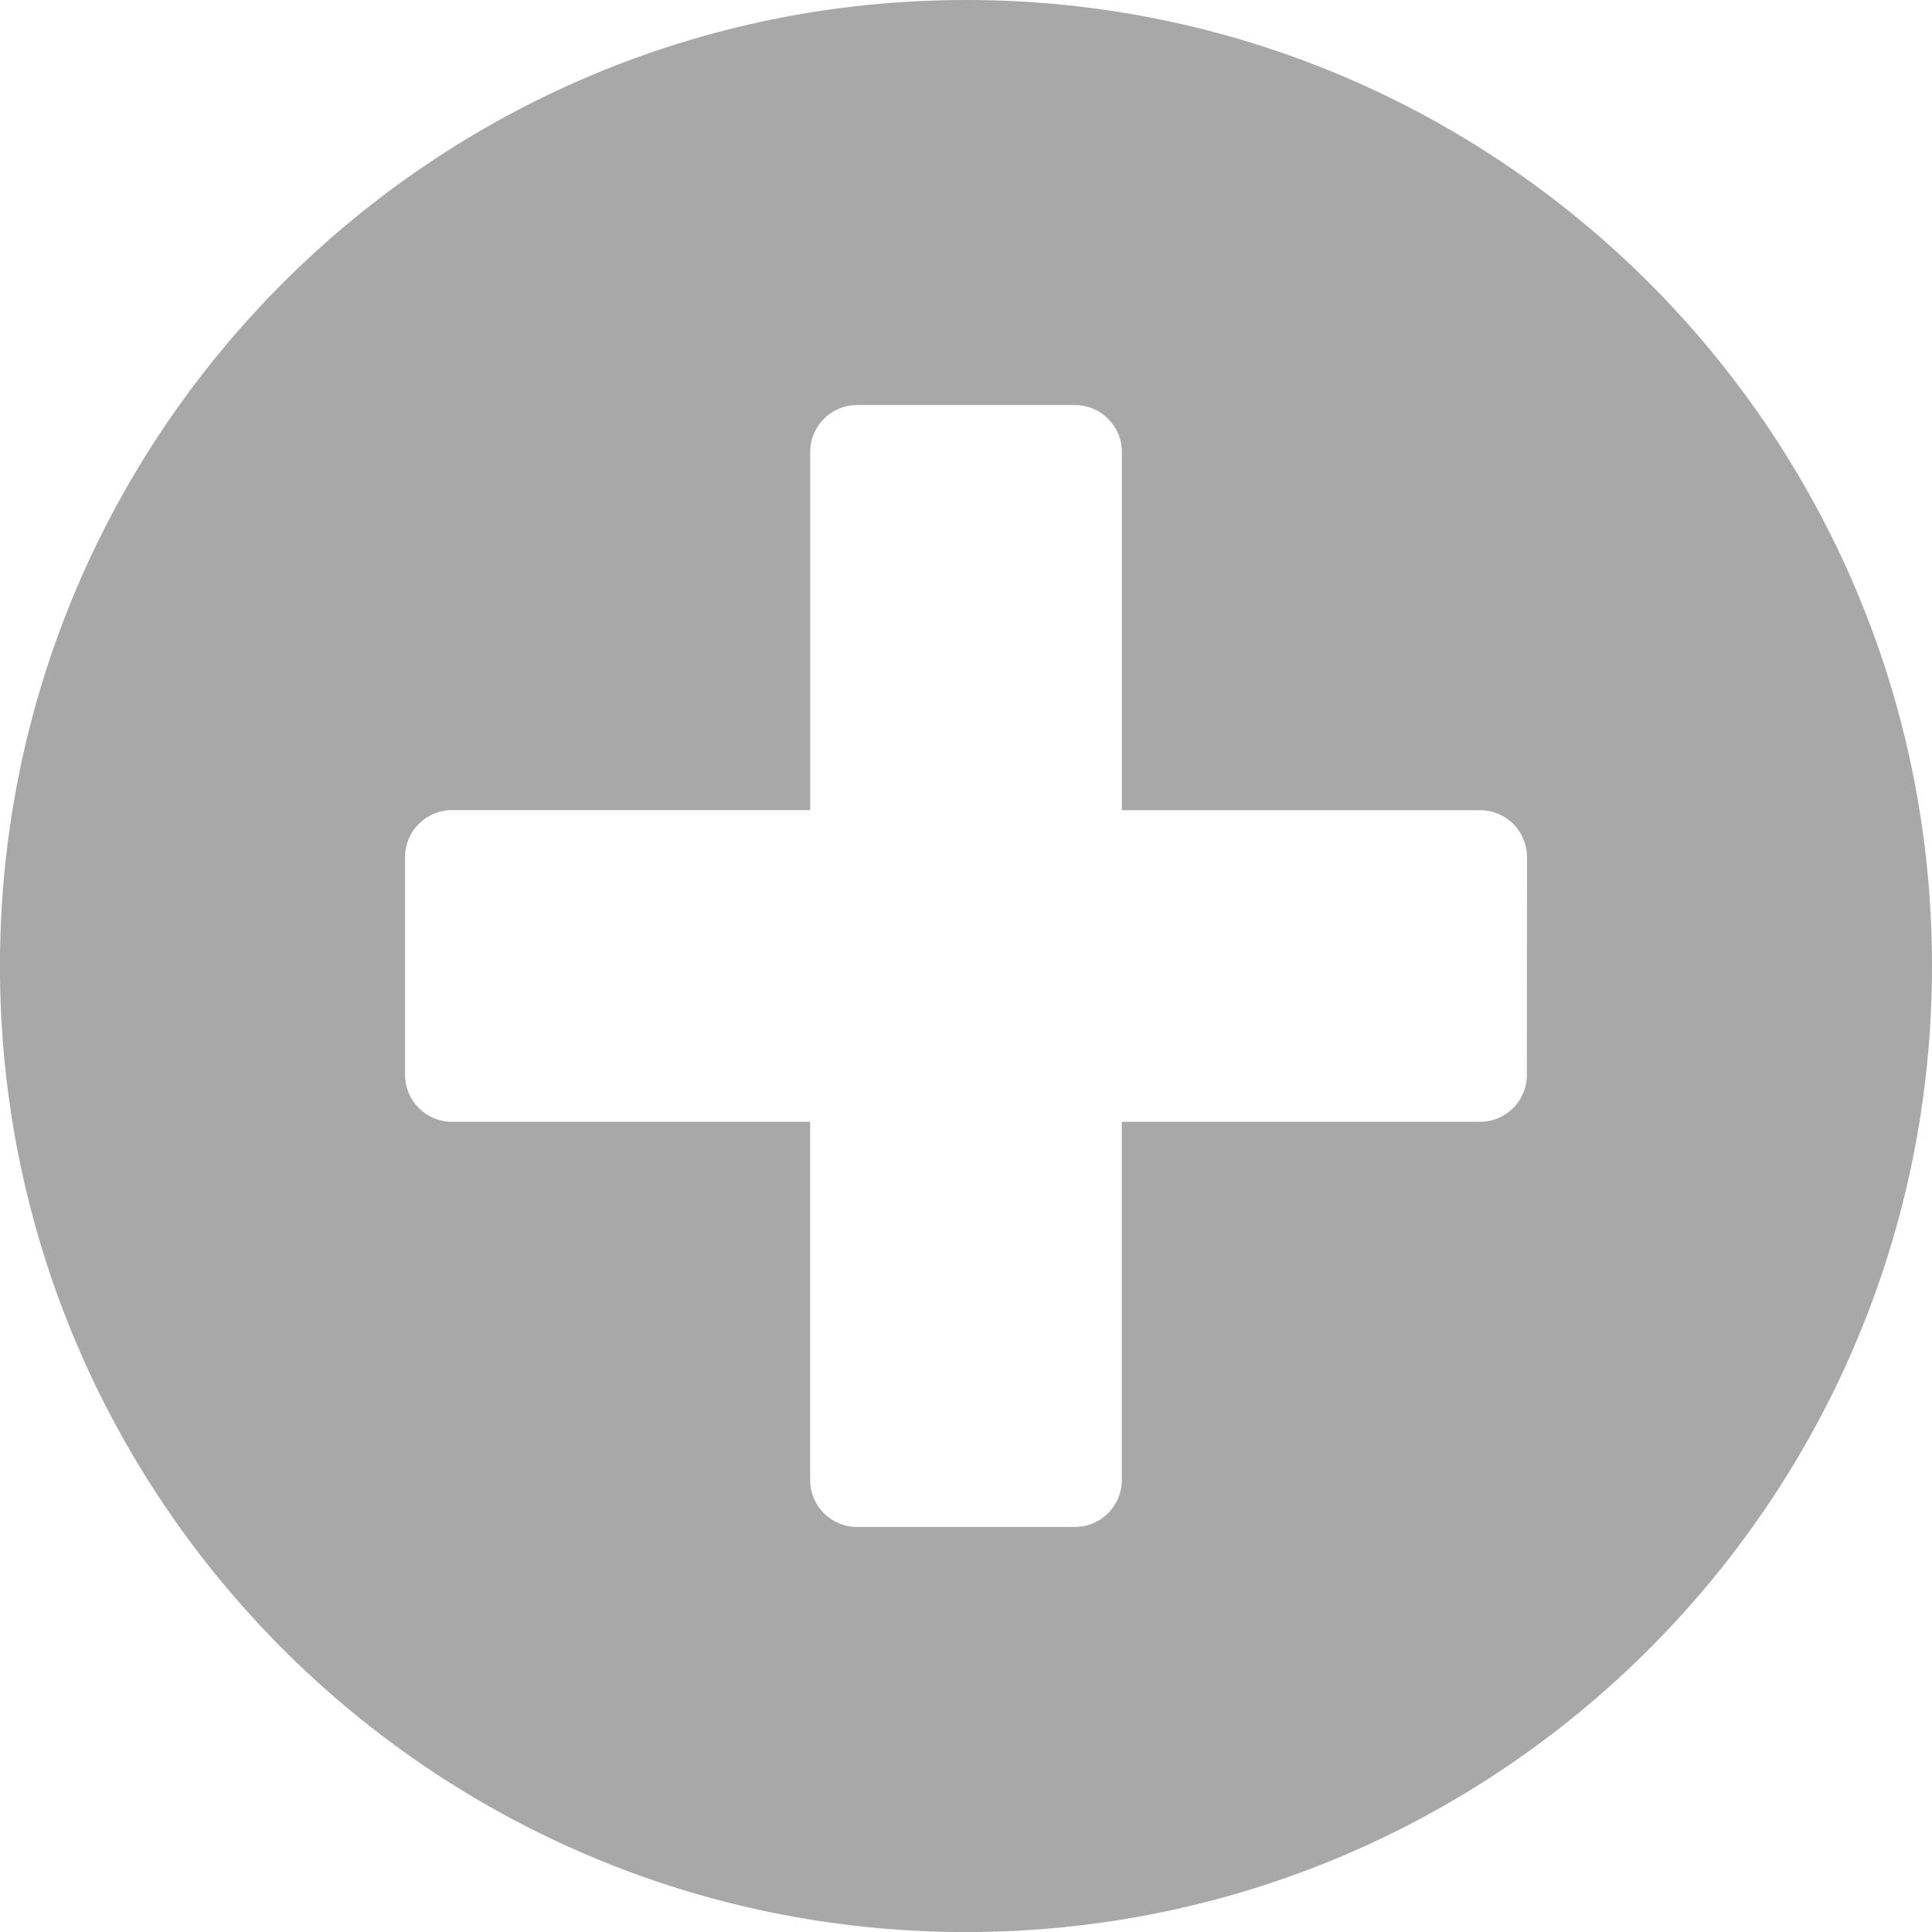
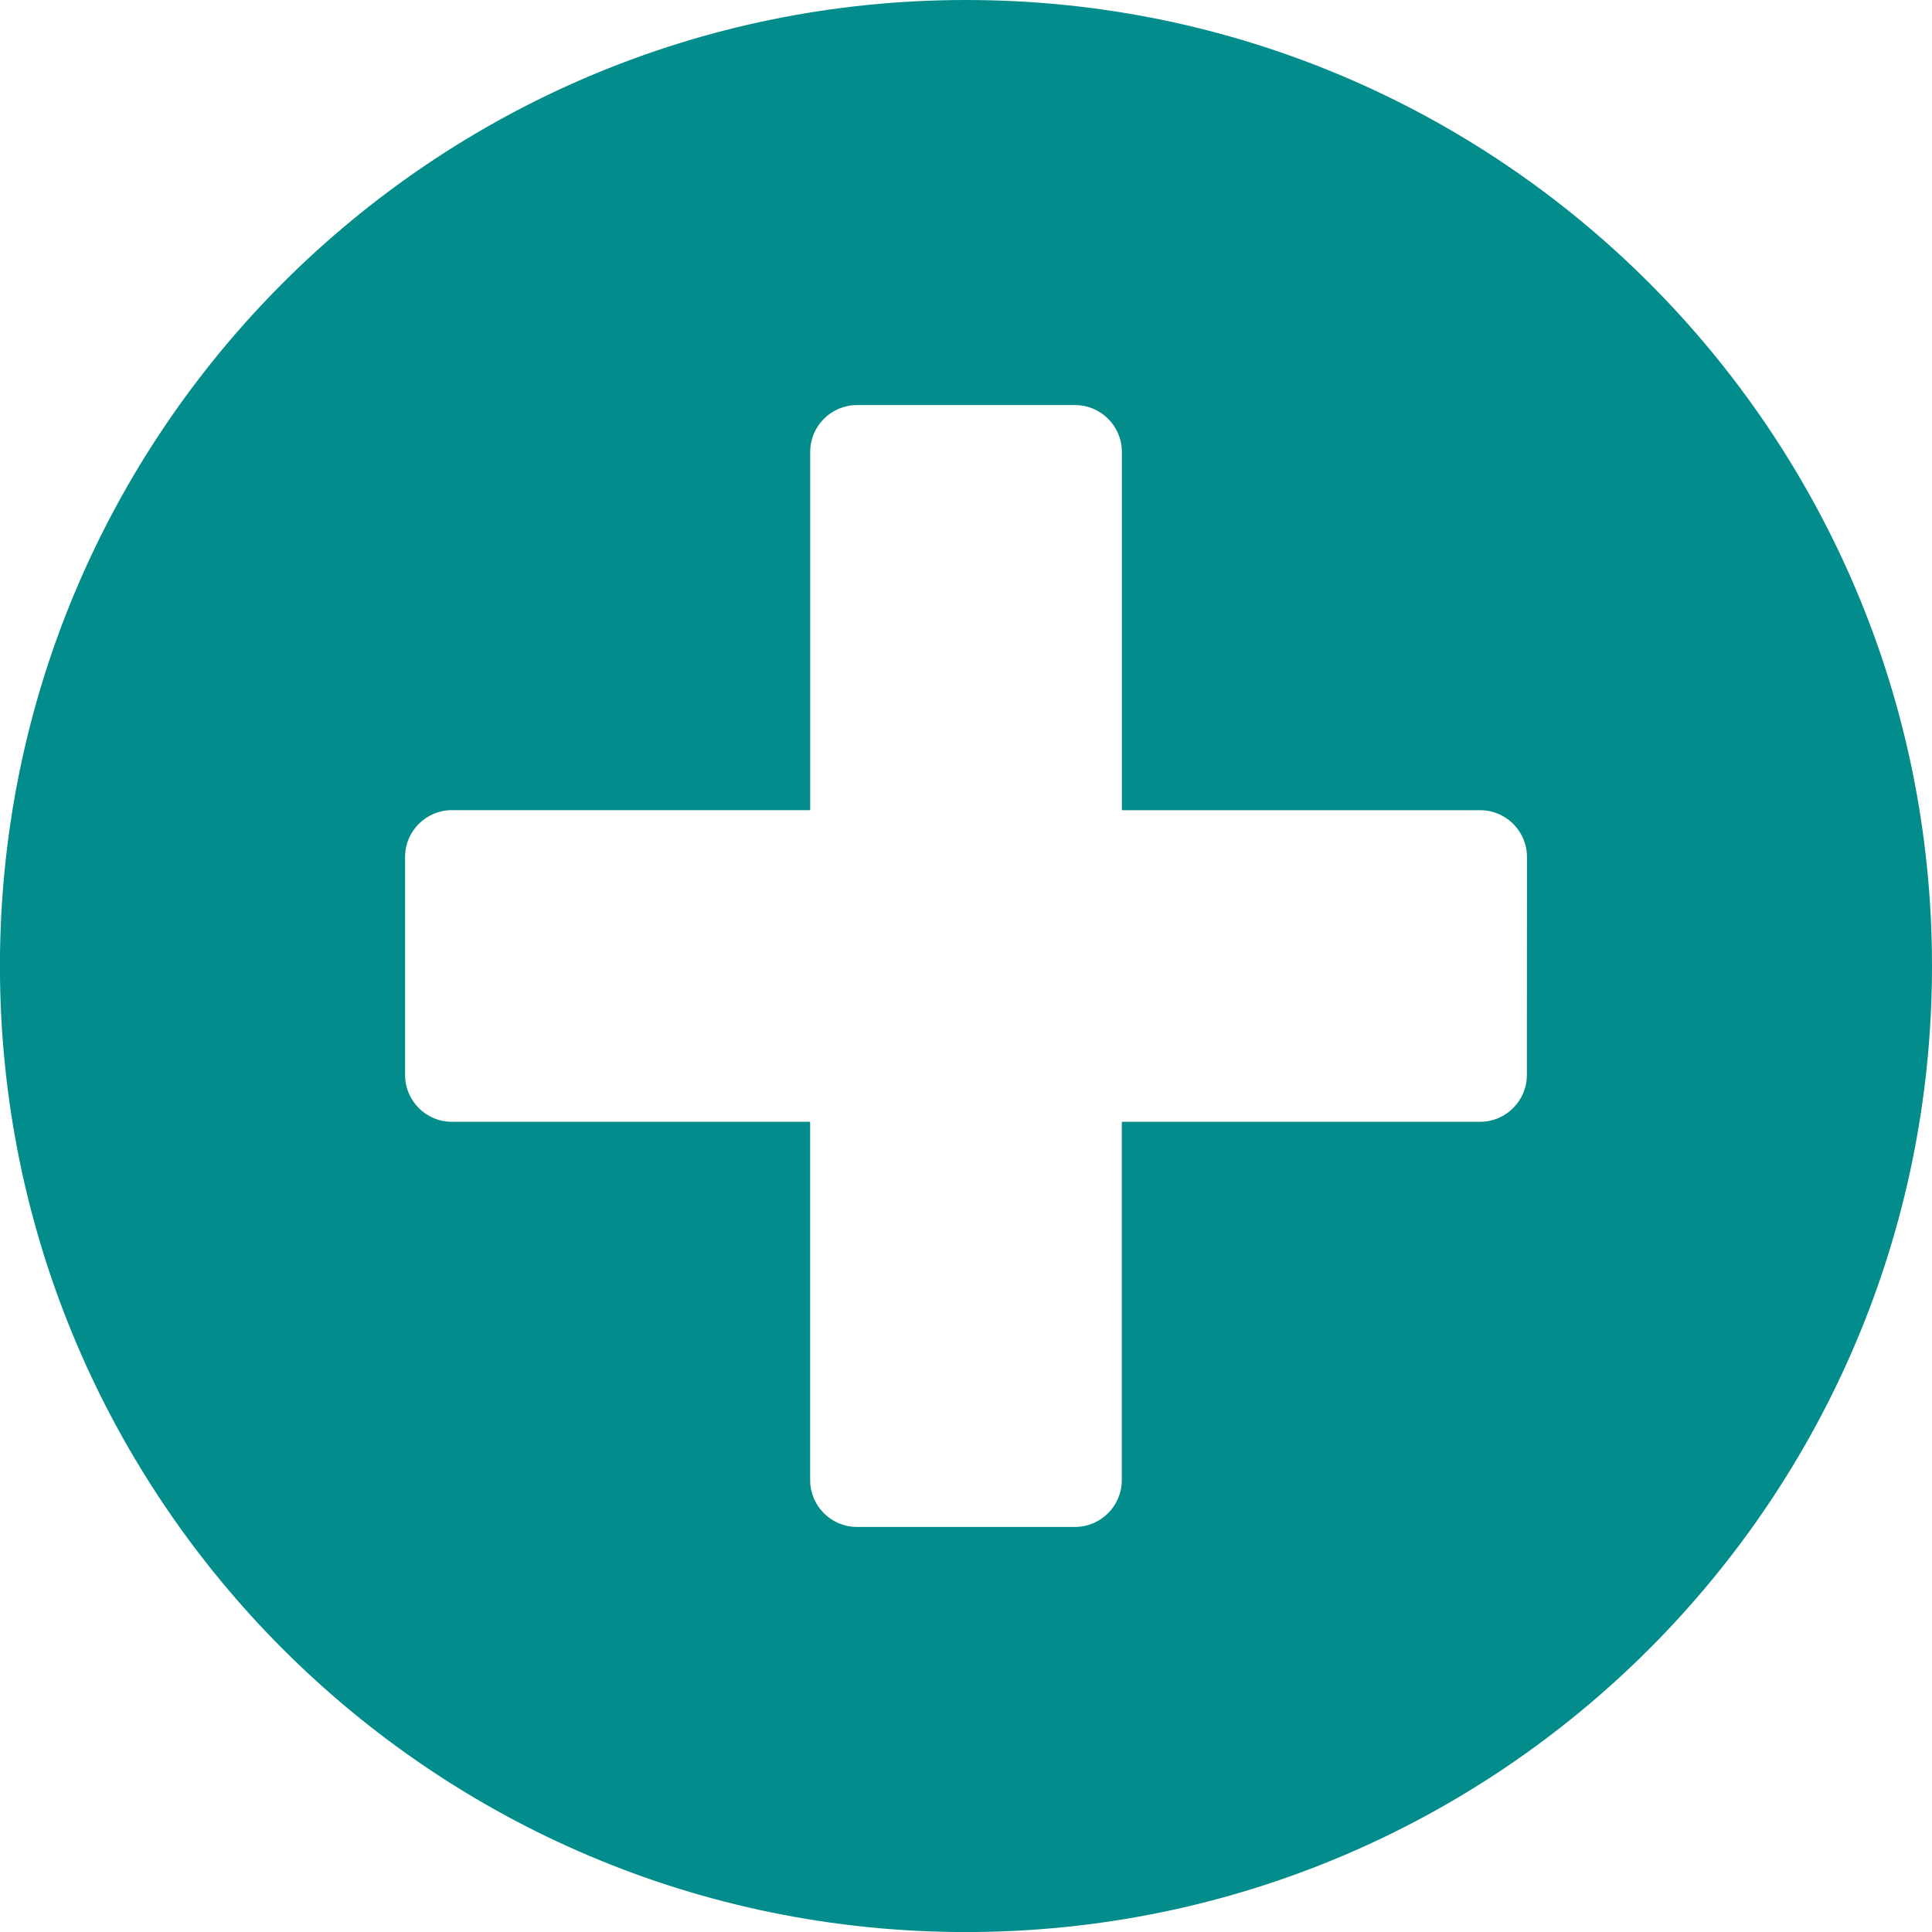
- <svg xmlns="http://www.w3.org/2000/svg" width="34.875" height="34.875" viewBox="0 0 34.875 34.875">
-   <path id="Icon_awesome-plus-circle" data-name="Icon awesome-plus-circle" d="M18,.563A17.438,17.438,0,1,0,35.438,18,17.434,17.434,0,0,0,18,.563ZM28.125,19.969a.846.846,0,0,1-.844.844H20.813v6.469a.846.846,0,0,1-.844.844H16.031a.846.846,0,0,1-.844-.844V20.813H8.719a.846.846,0,0,1-.844-.844V16.031a.846.846,0,0,1,.844-.844h6.469V8.719a.846.846,0,0,1,.844-.844h3.938a.846.846,0,0,1,.844.844v6.469h6.469a.846.846,0,0,1,.844.844Z" transform="translate(-0.563 -0.563)" fill="#a8a8a8" />
+ <svg xmlns="http://www.w3.org/2000/svg" width="25.875" height="25.875" viewBox="0 0 34.875 34.875">
+   <path id="Icon_awesome-plus-circle" data-name="Icon awesome-plus-circle" d="M18,.563A17.438,17.438,0,1,0,35.438,18,17.434,17.434,0,0,0,18,.563ZM28.125,19.969a.846.846,0,0,1-.844.844H20.813v6.469a.846.846,0,0,1-.844.844H16.031a.846.846,0,0,1-.844-.844V20.813H8.719a.846.846,0,0,1-.844-.844V16.031a.846.846,0,0,1,.844-.844h6.469V8.719a.846.846,0,0,1,.844-.844h3.938a.846.846,0,0,1,.844.844v6.469h6.469a.846.846,0,0,1,.844.844Z" transform="translate(-0.563 -0.563)" fill="#038C8C" />
</svg>
